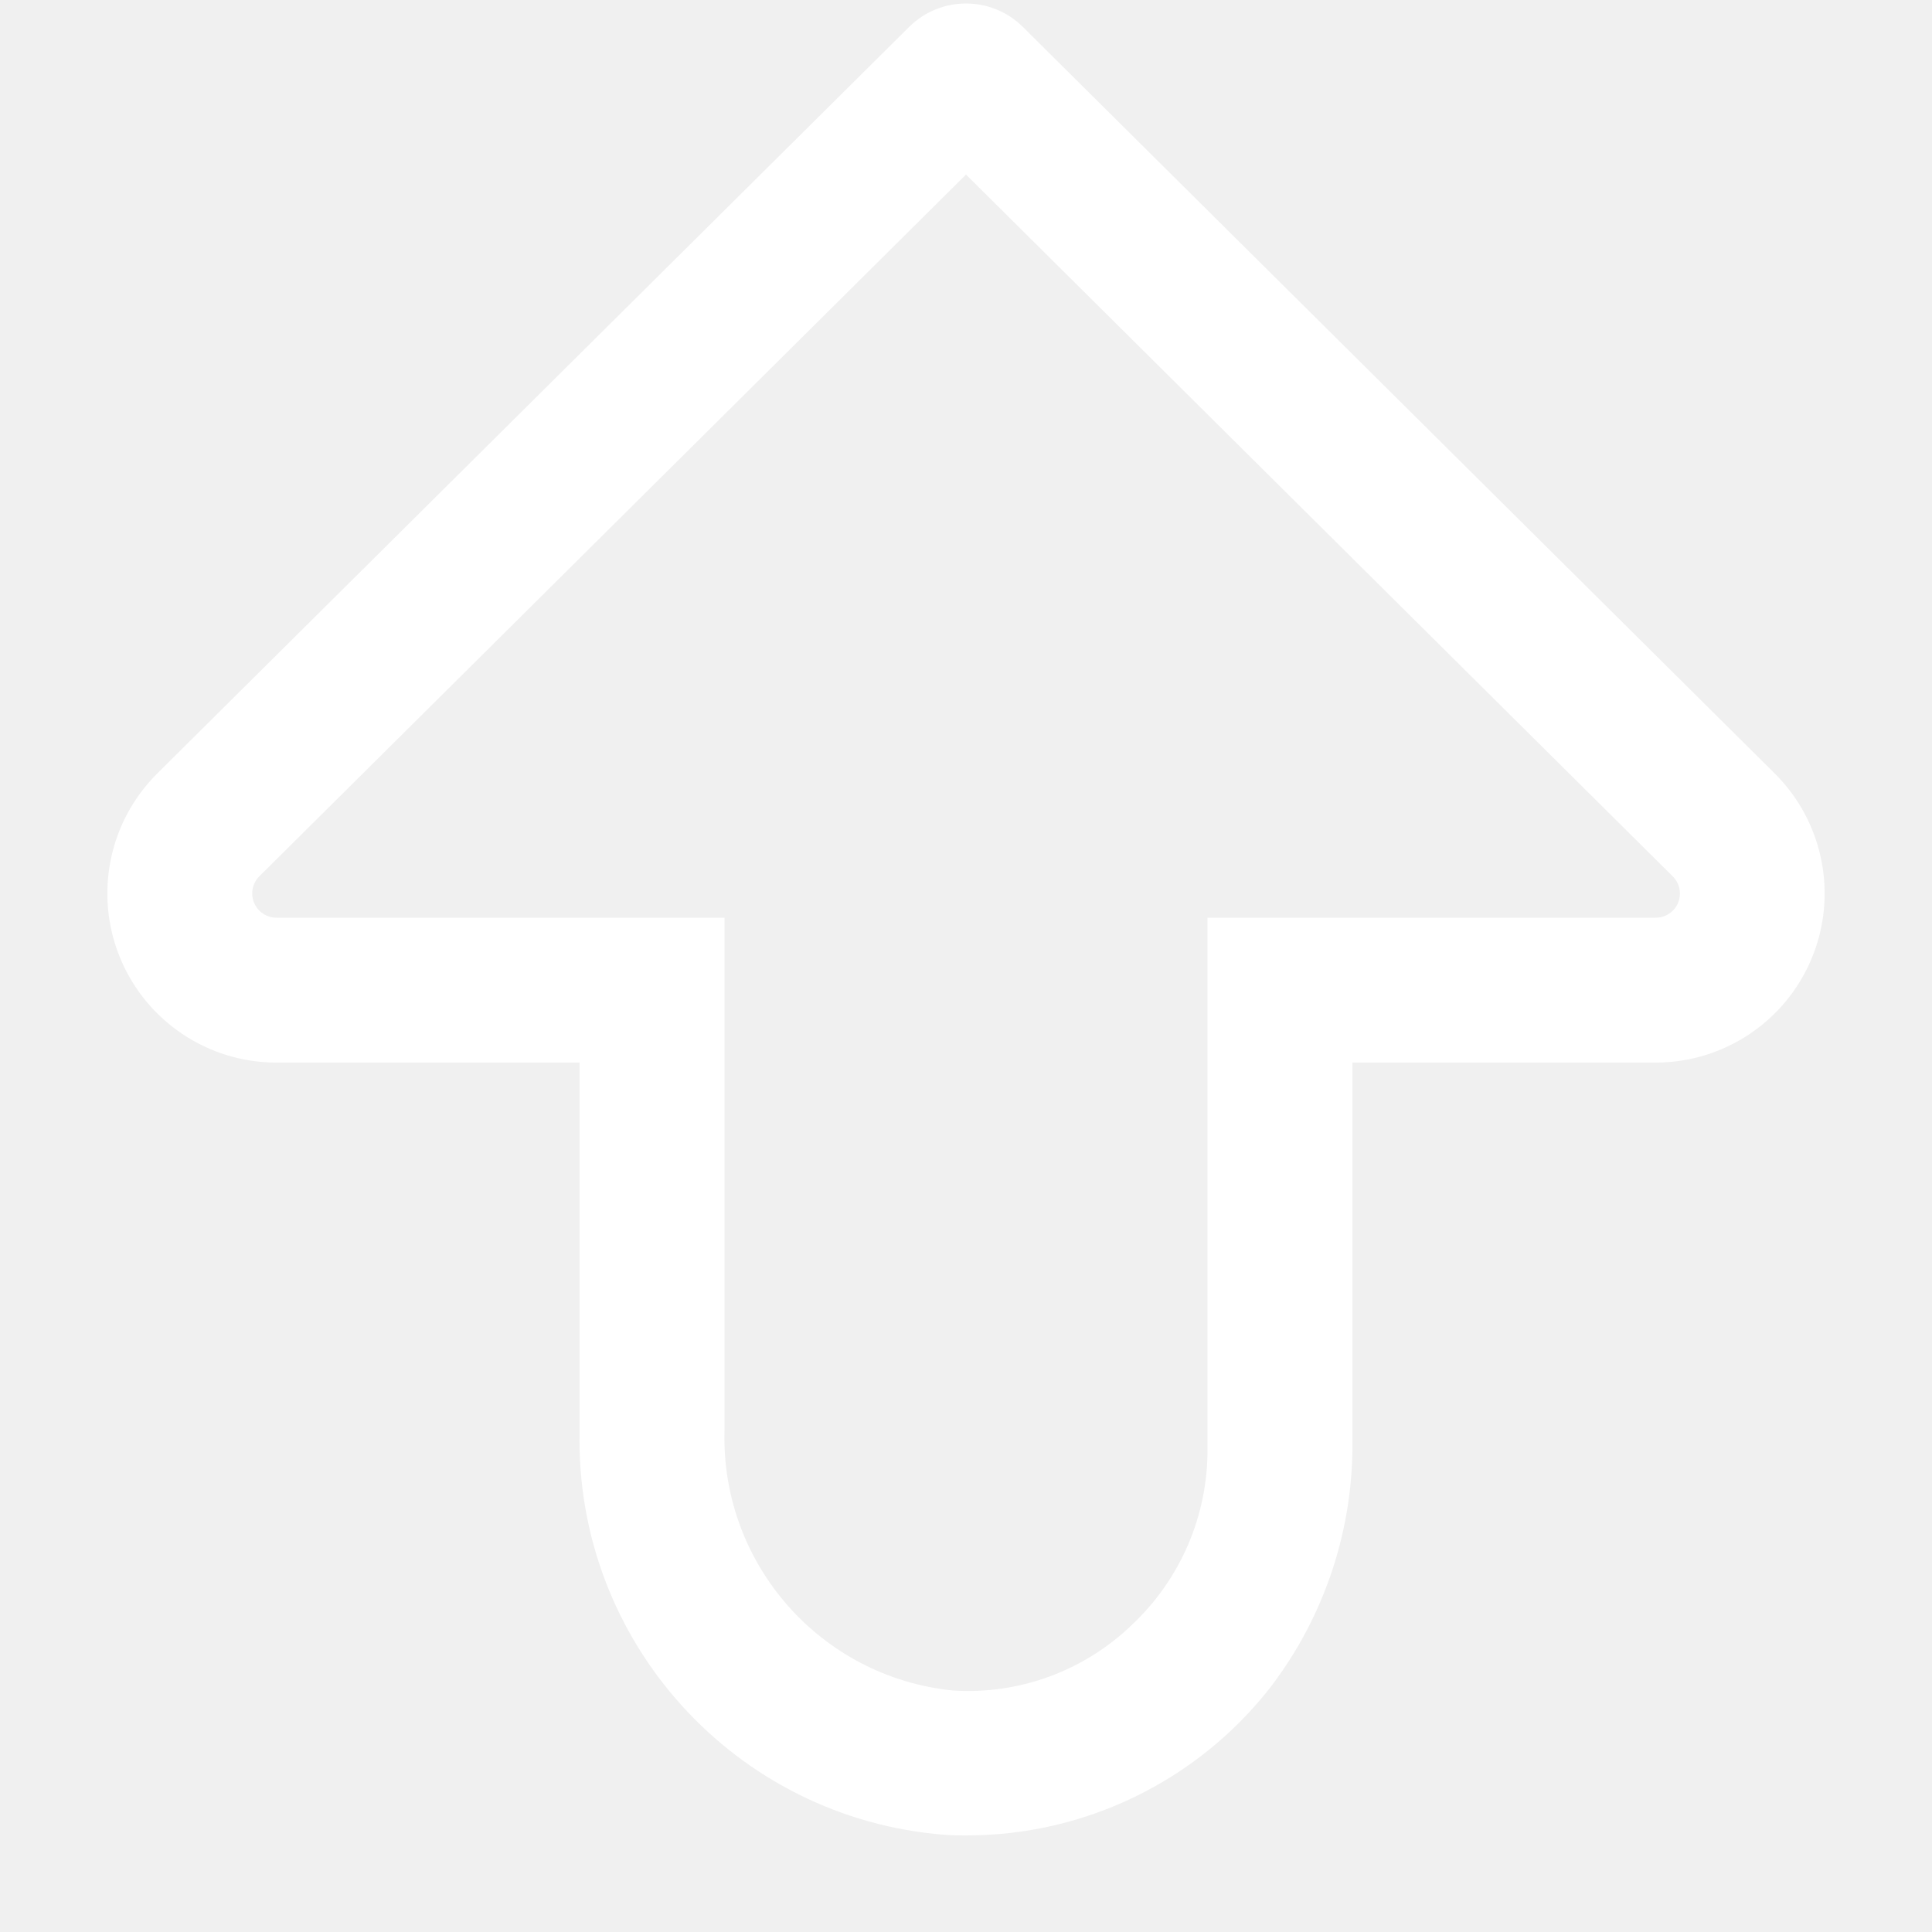
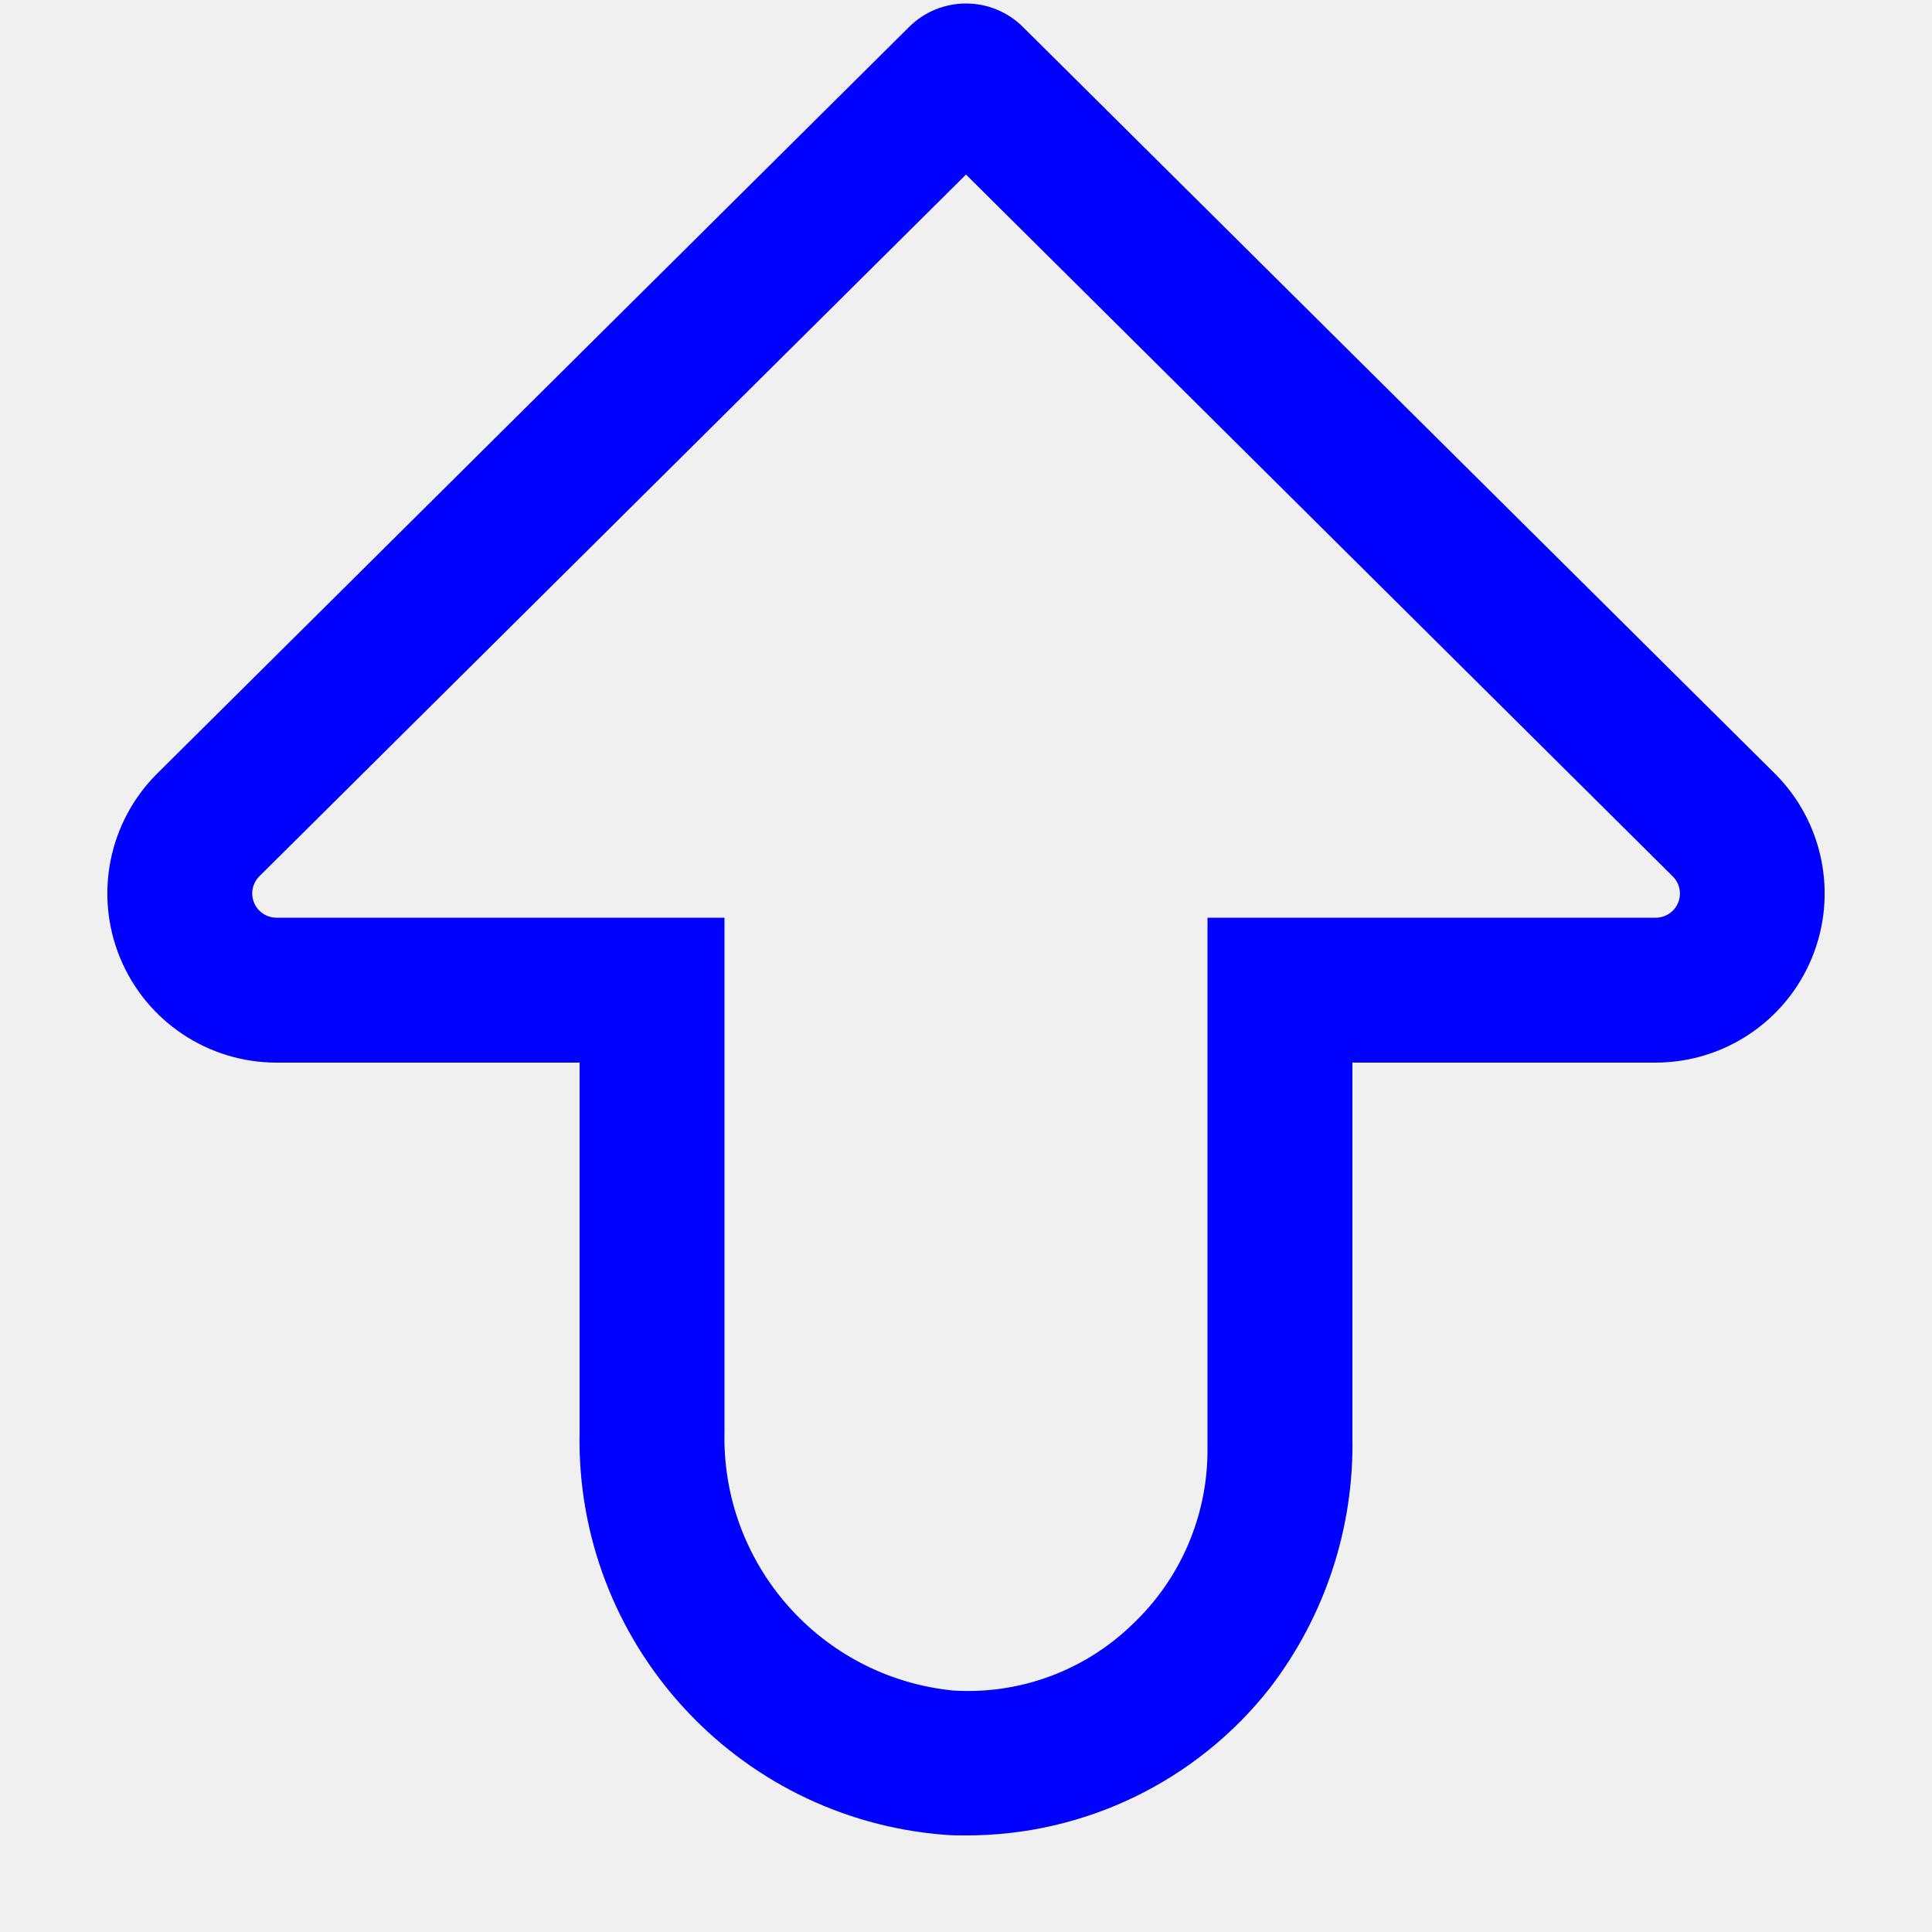
- <svg xmlns="http://www.w3.org/2000/svg" fill="white" height="16" viewBox="0 0 20 20" width="16">
+ <svg xmlns="http://www.w3.org/2000/svg" fill="blue" height="16" viewBox="0 0 20 20" width="16">
  <path d="M10 19c-.072 0-.145 0-.218-.006A4.1 4.1 0 0 1 6 14.816V11H2.862a1.751 1.751 0 0 1-1.234-2.993L9.41.28a.836.836 0 0 1 1.18 0l7.782 7.727A1.751 1.751 0 0 1 17.139 11H14v3.882a4.134 4.134 0 0 1-.854 2.592A3.99 3.99 0 0 1 10 19Zm0-17.193L2.685 9.071a.251.251 0 0 0 .177.429H7.5v5.316A2.63 2.63 0 0 0 9.864 17.5a2.441 2.441 0 0 0 1.856-.682A2.478 2.478 0 0 0 12.5 15V9.5h4.639a.25.25 0 0 0 .176-.429L10 1.807Z">
    </path>
</svg>
